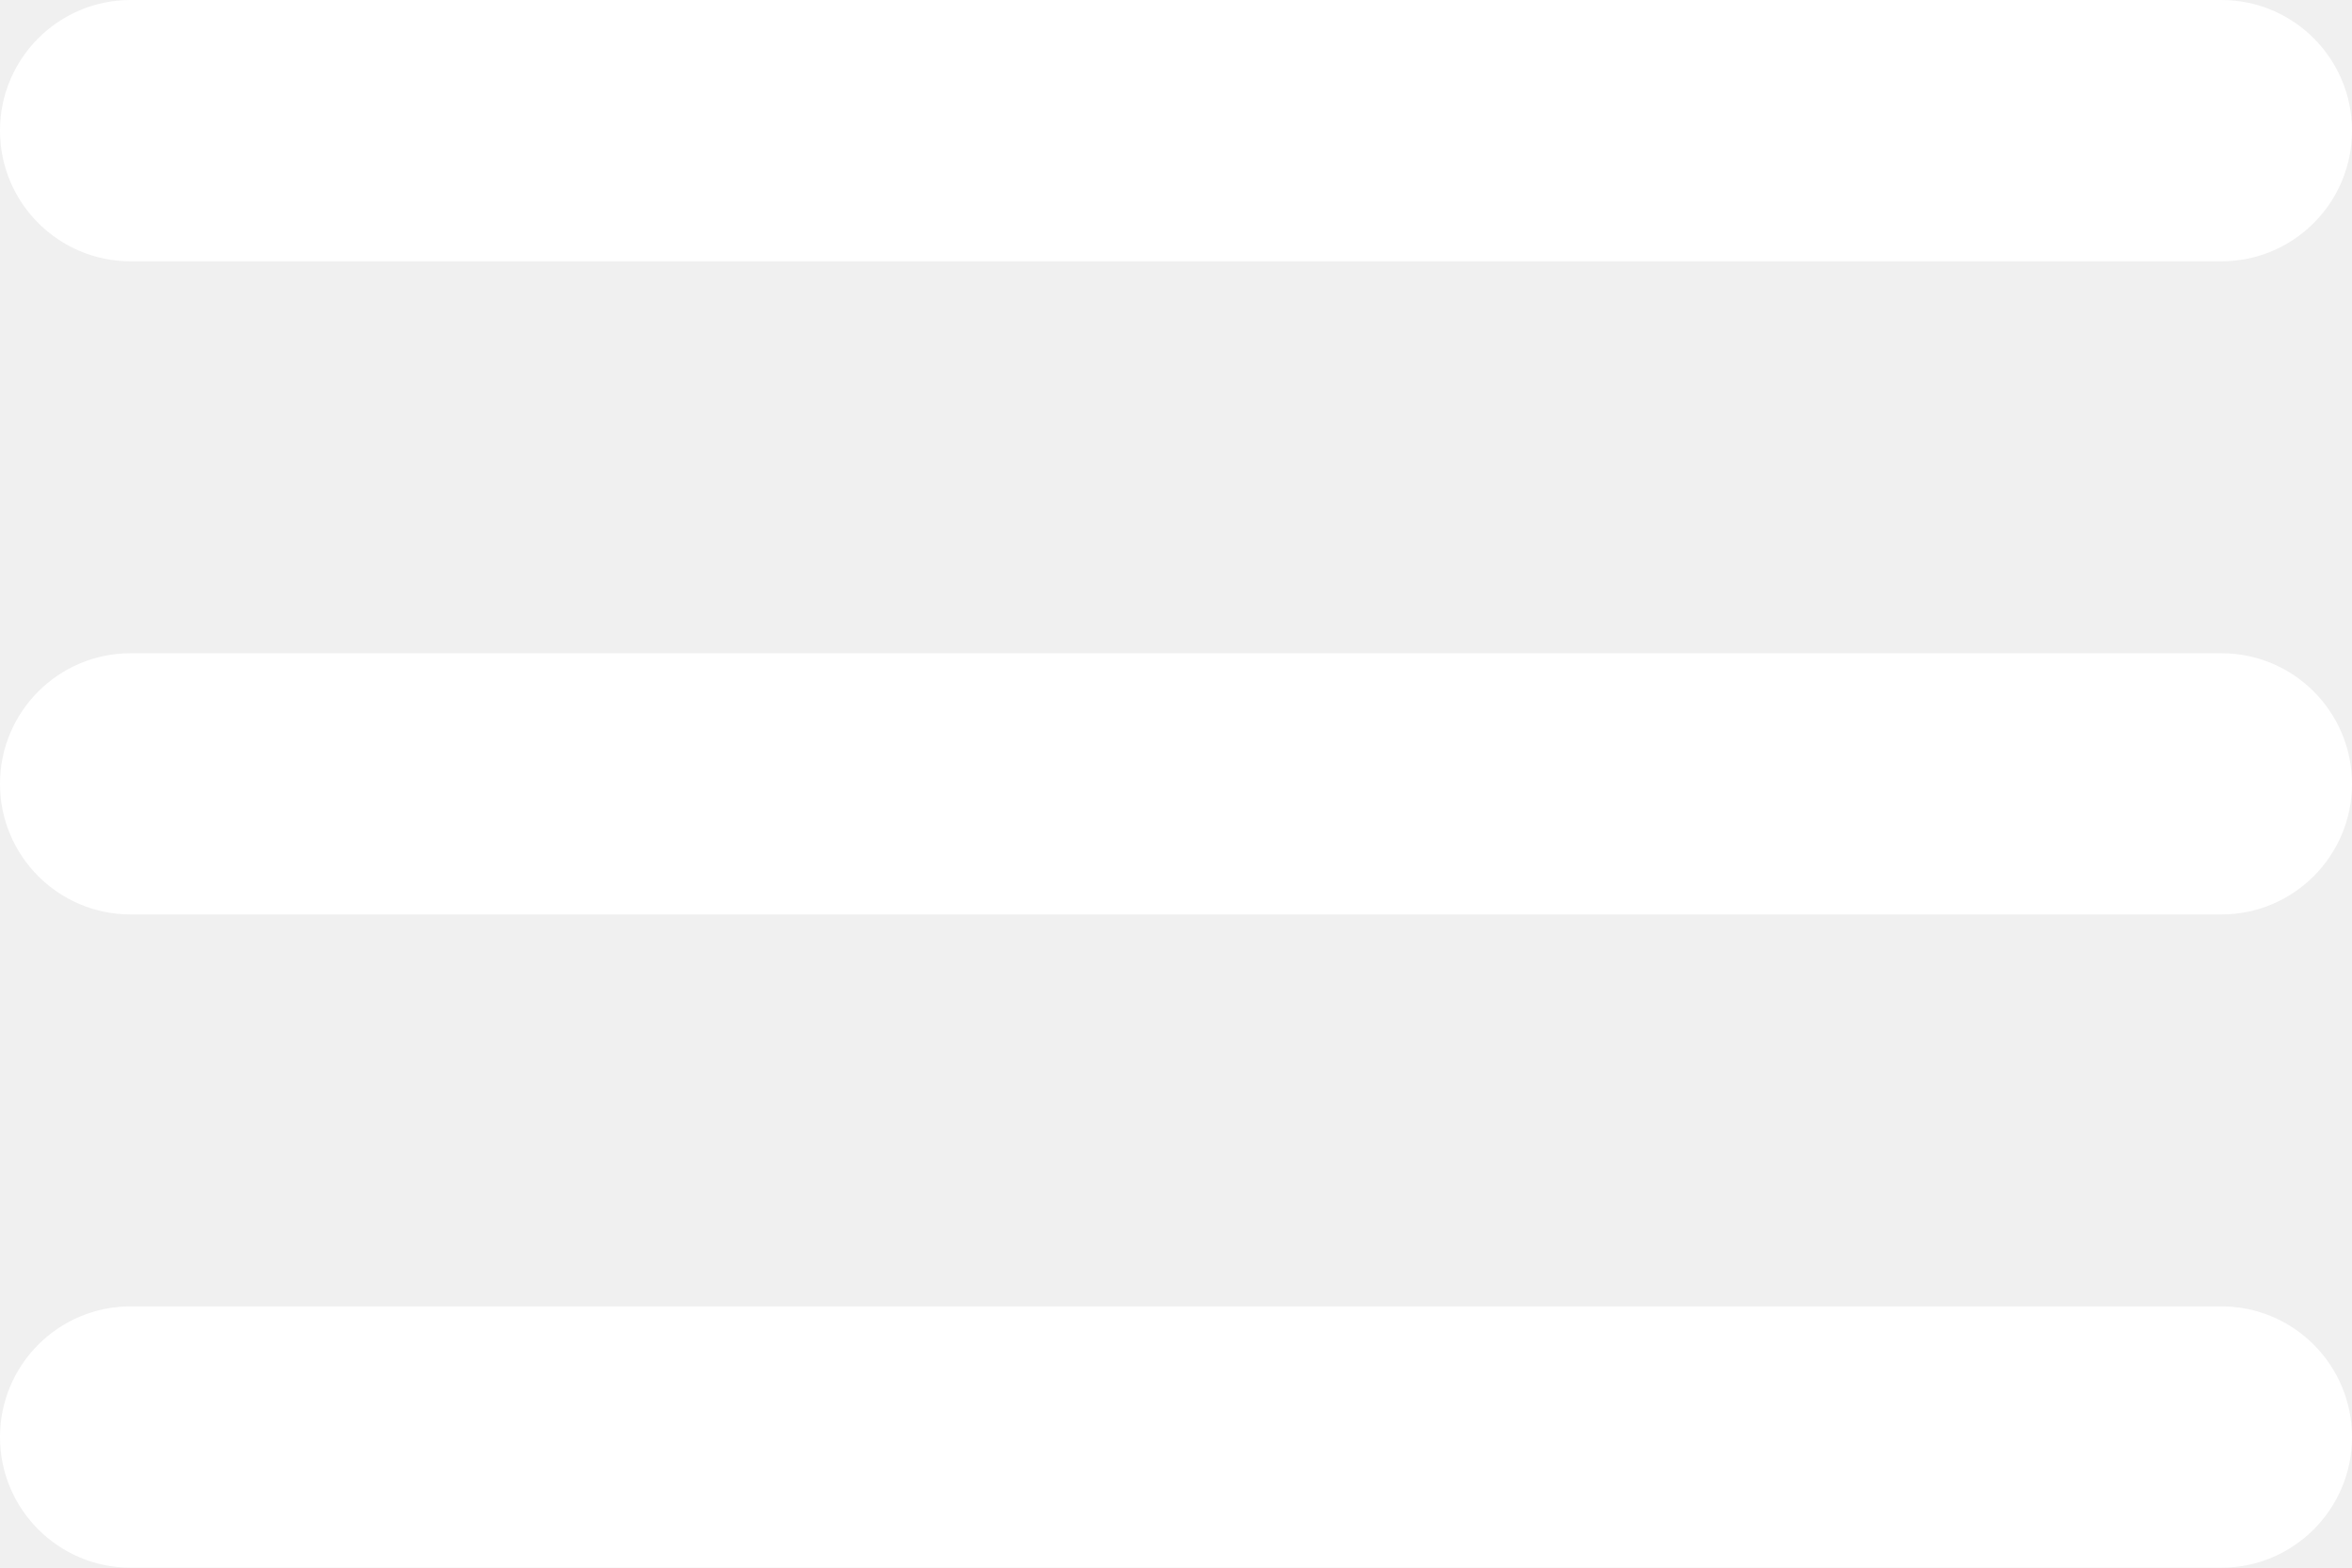
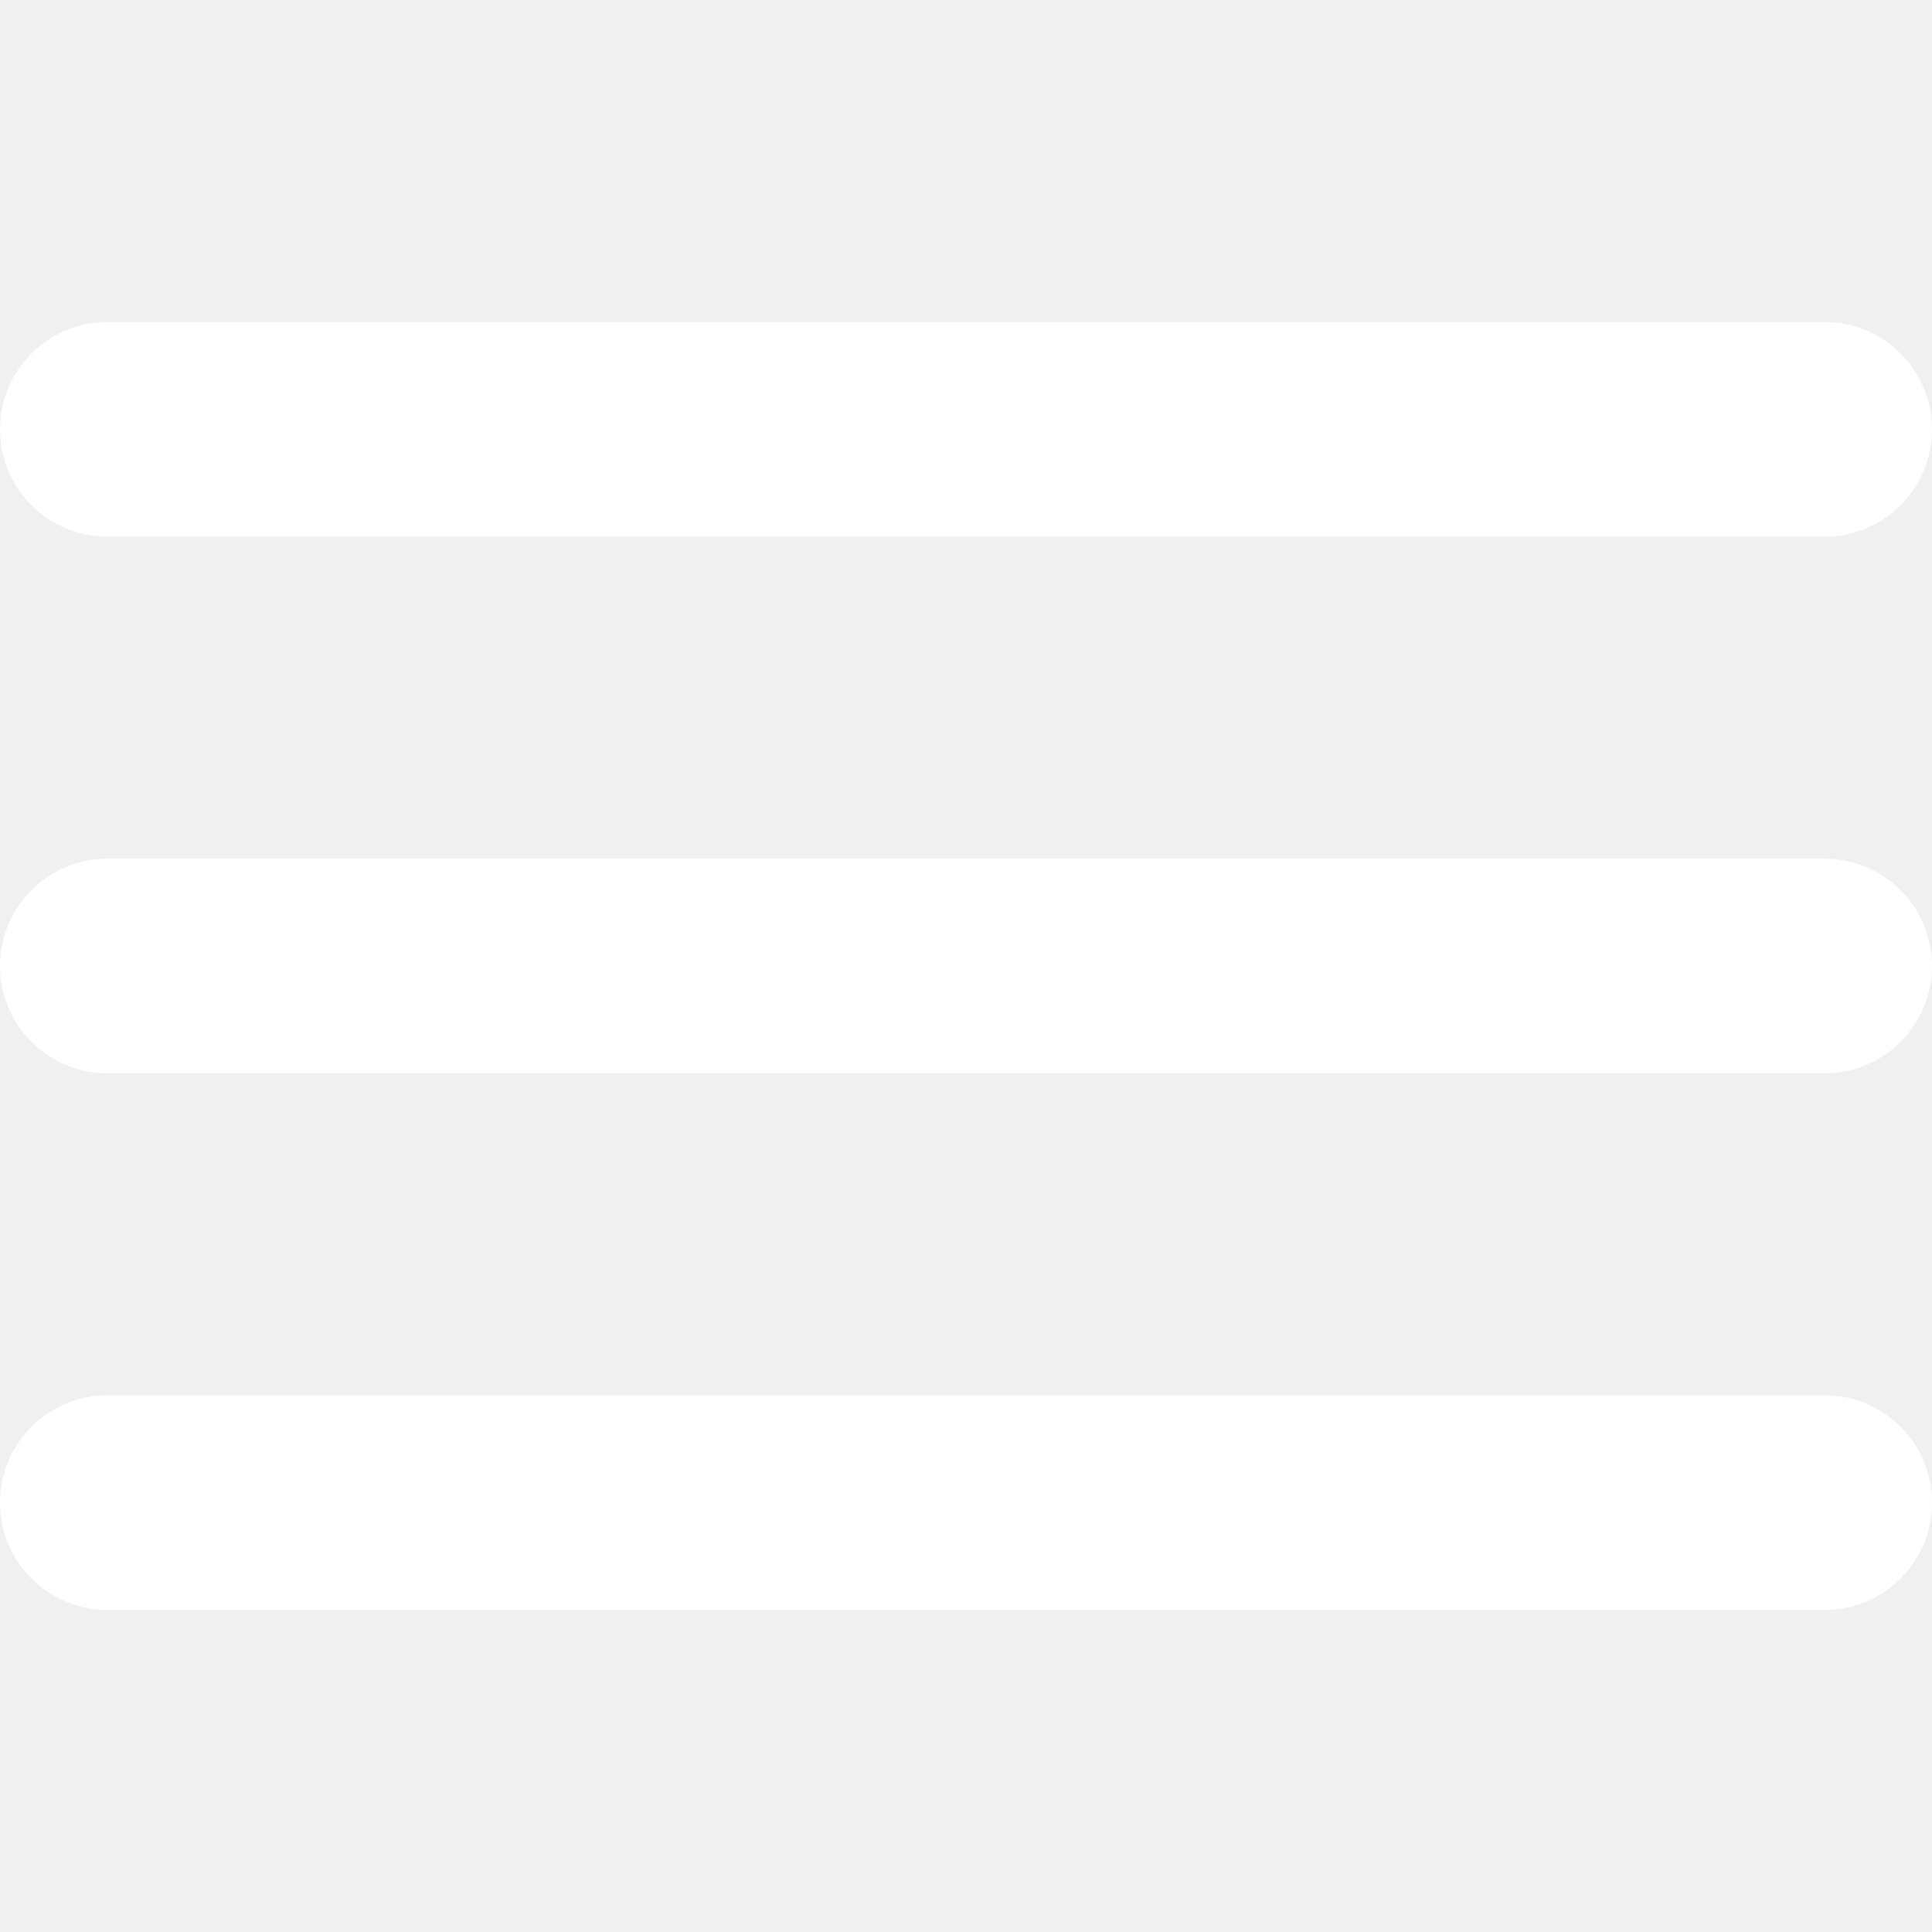
- <svg xmlns="http://www.w3.org/2000/svg" width="24" height="16" viewBox="0 0 24 16" fill="none">
+ <svg xmlns="http://www.w3.org/2000/svg" width="24" height="24" viewBox="0 0 24 16" fill="none">
  <path d="M0 14.667C0 15.403 0.597 16 1.333 16H22.667C23.403 16 24 15.403 24 14.667C24 13.93 23.403 13.333 22.667 13.333H1.333C0.597 13.333 0 13.93 0 14.667ZM0 8C0 8.736 0.597 9.333 1.333 9.333H22.667C23.403 9.333 24 8.736 24 8C24 7.264 23.403 6.667 22.667 6.667H1.333C0.597 6.667 0 7.264 0 8ZM1.333 0C0.597 0 0 0.597 0 1.333C0 2.07 0.597 2.667 1.333 2.667H22.667C23.403 2.667 24 2.07 24 1.333C24 0.597 23.403 0 22.667 0H1.333Z" fill="white" />
</svg>
